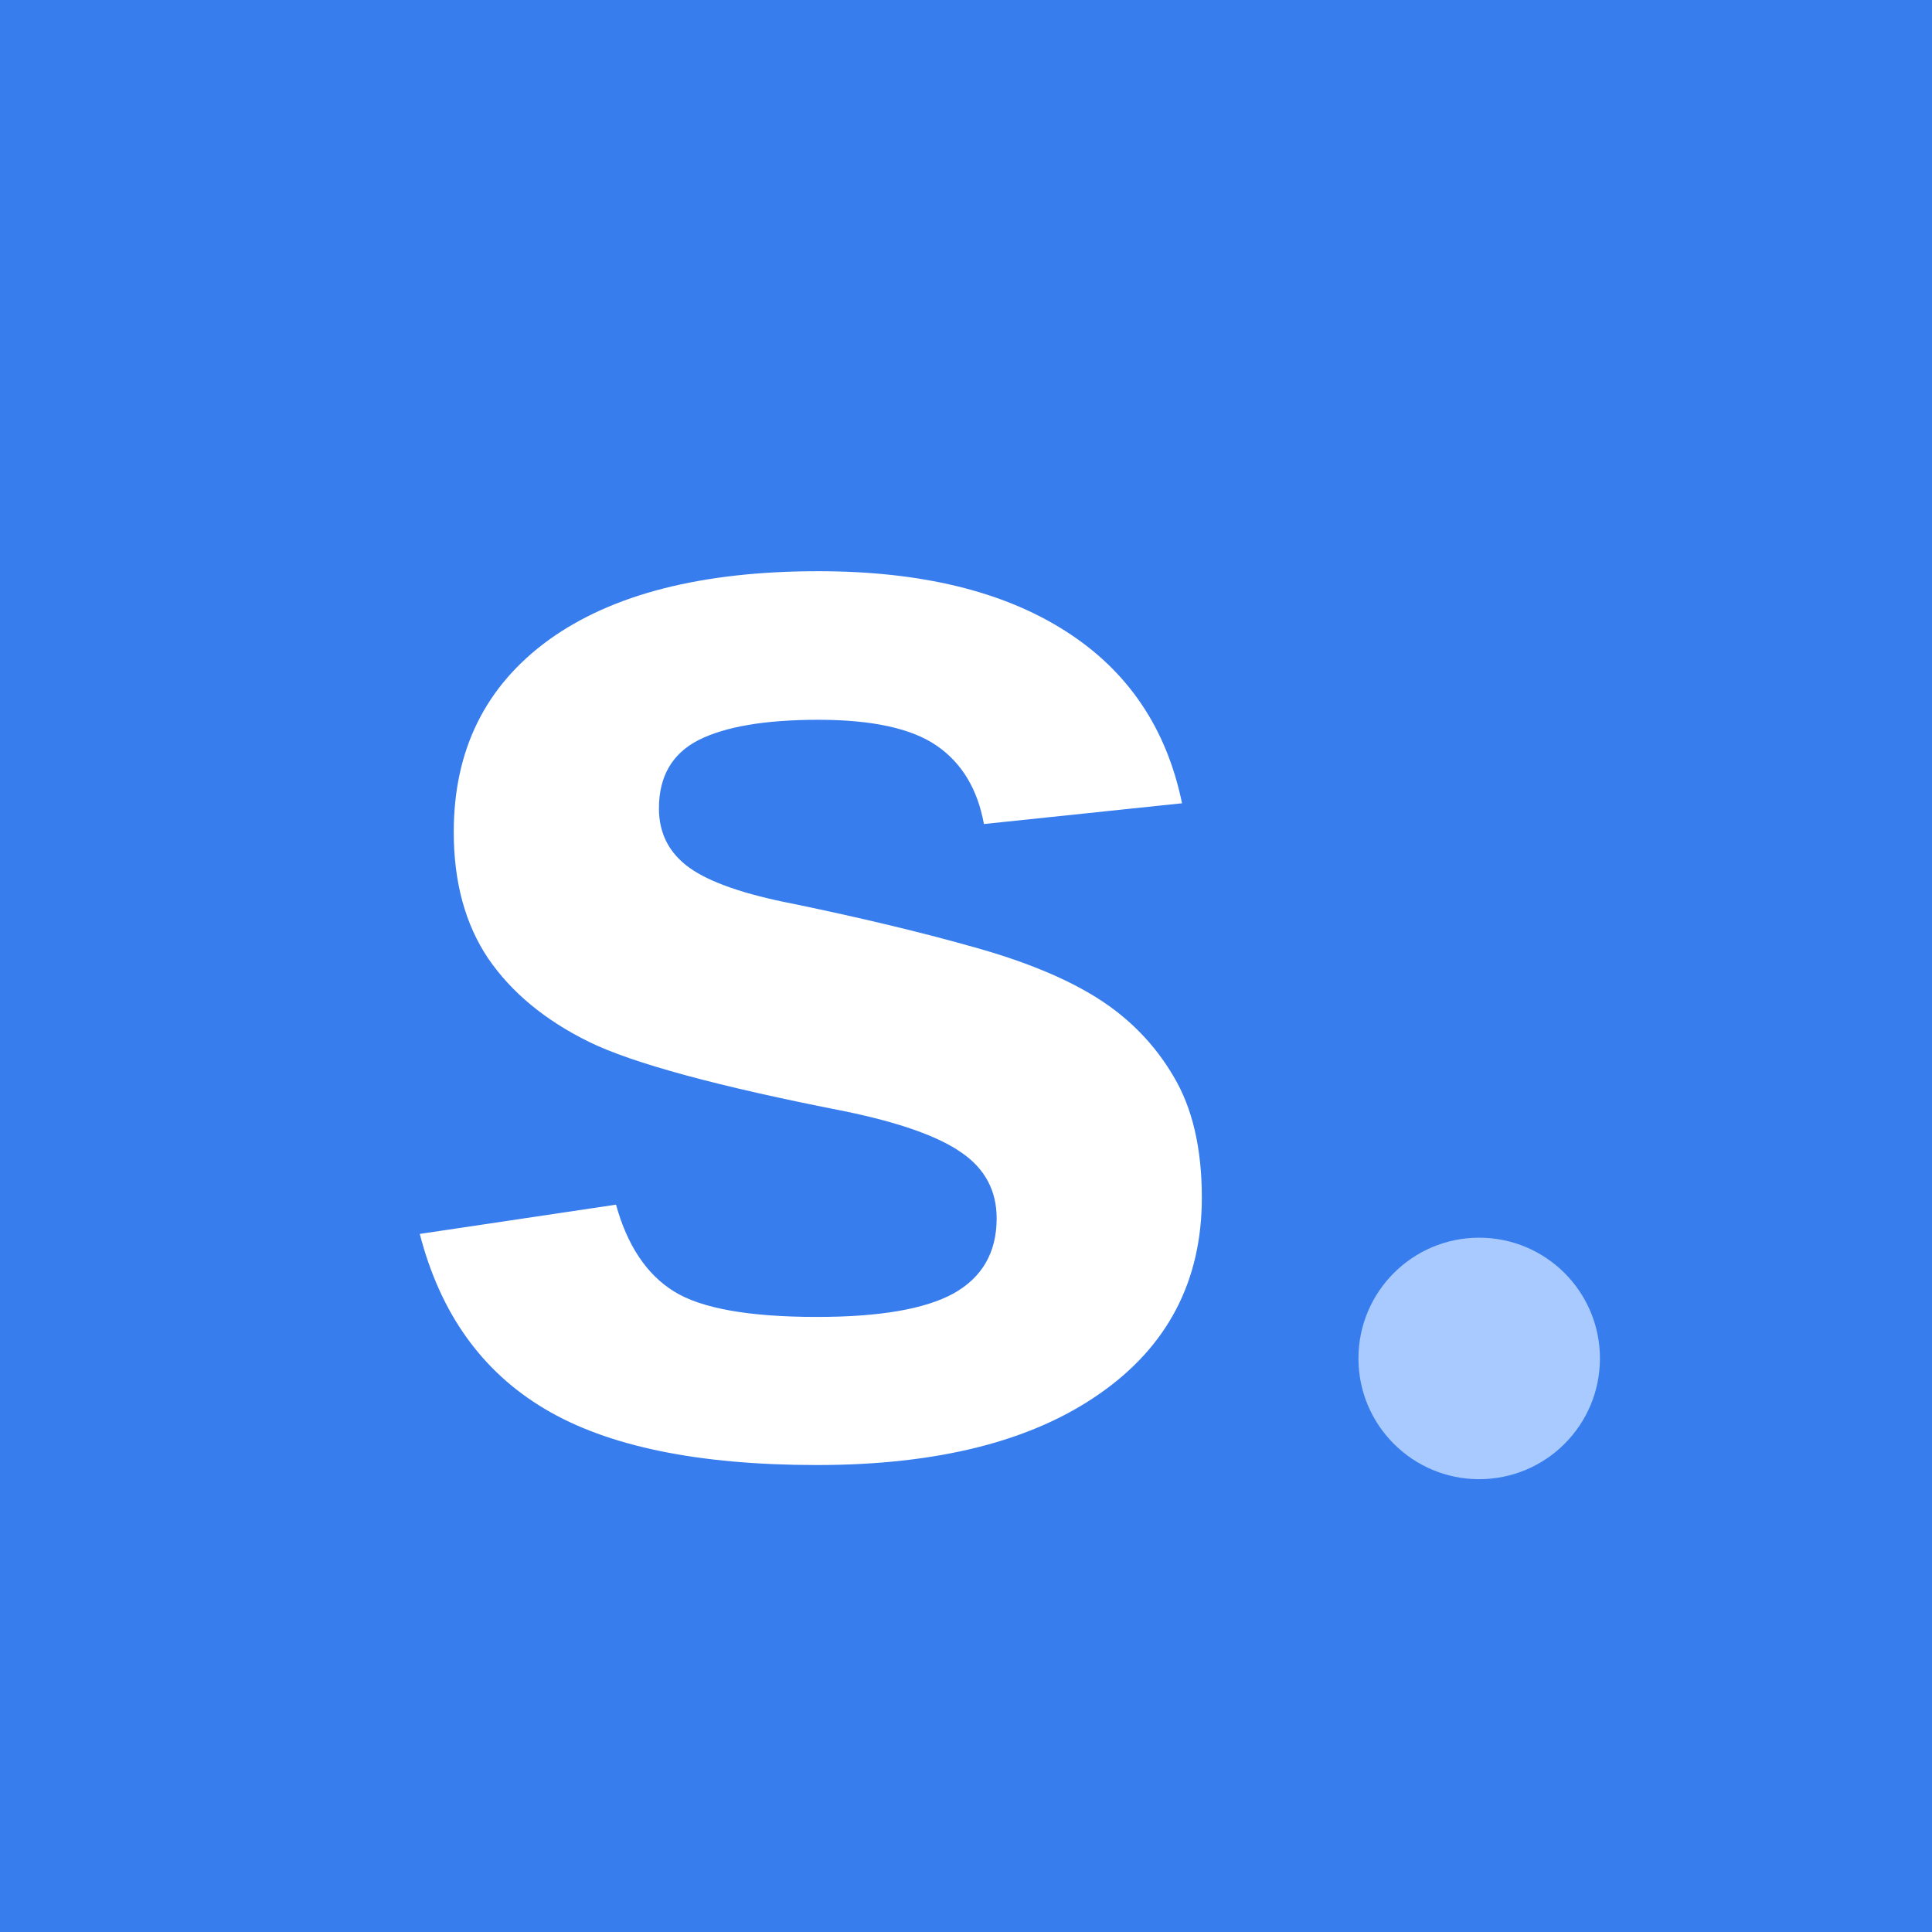
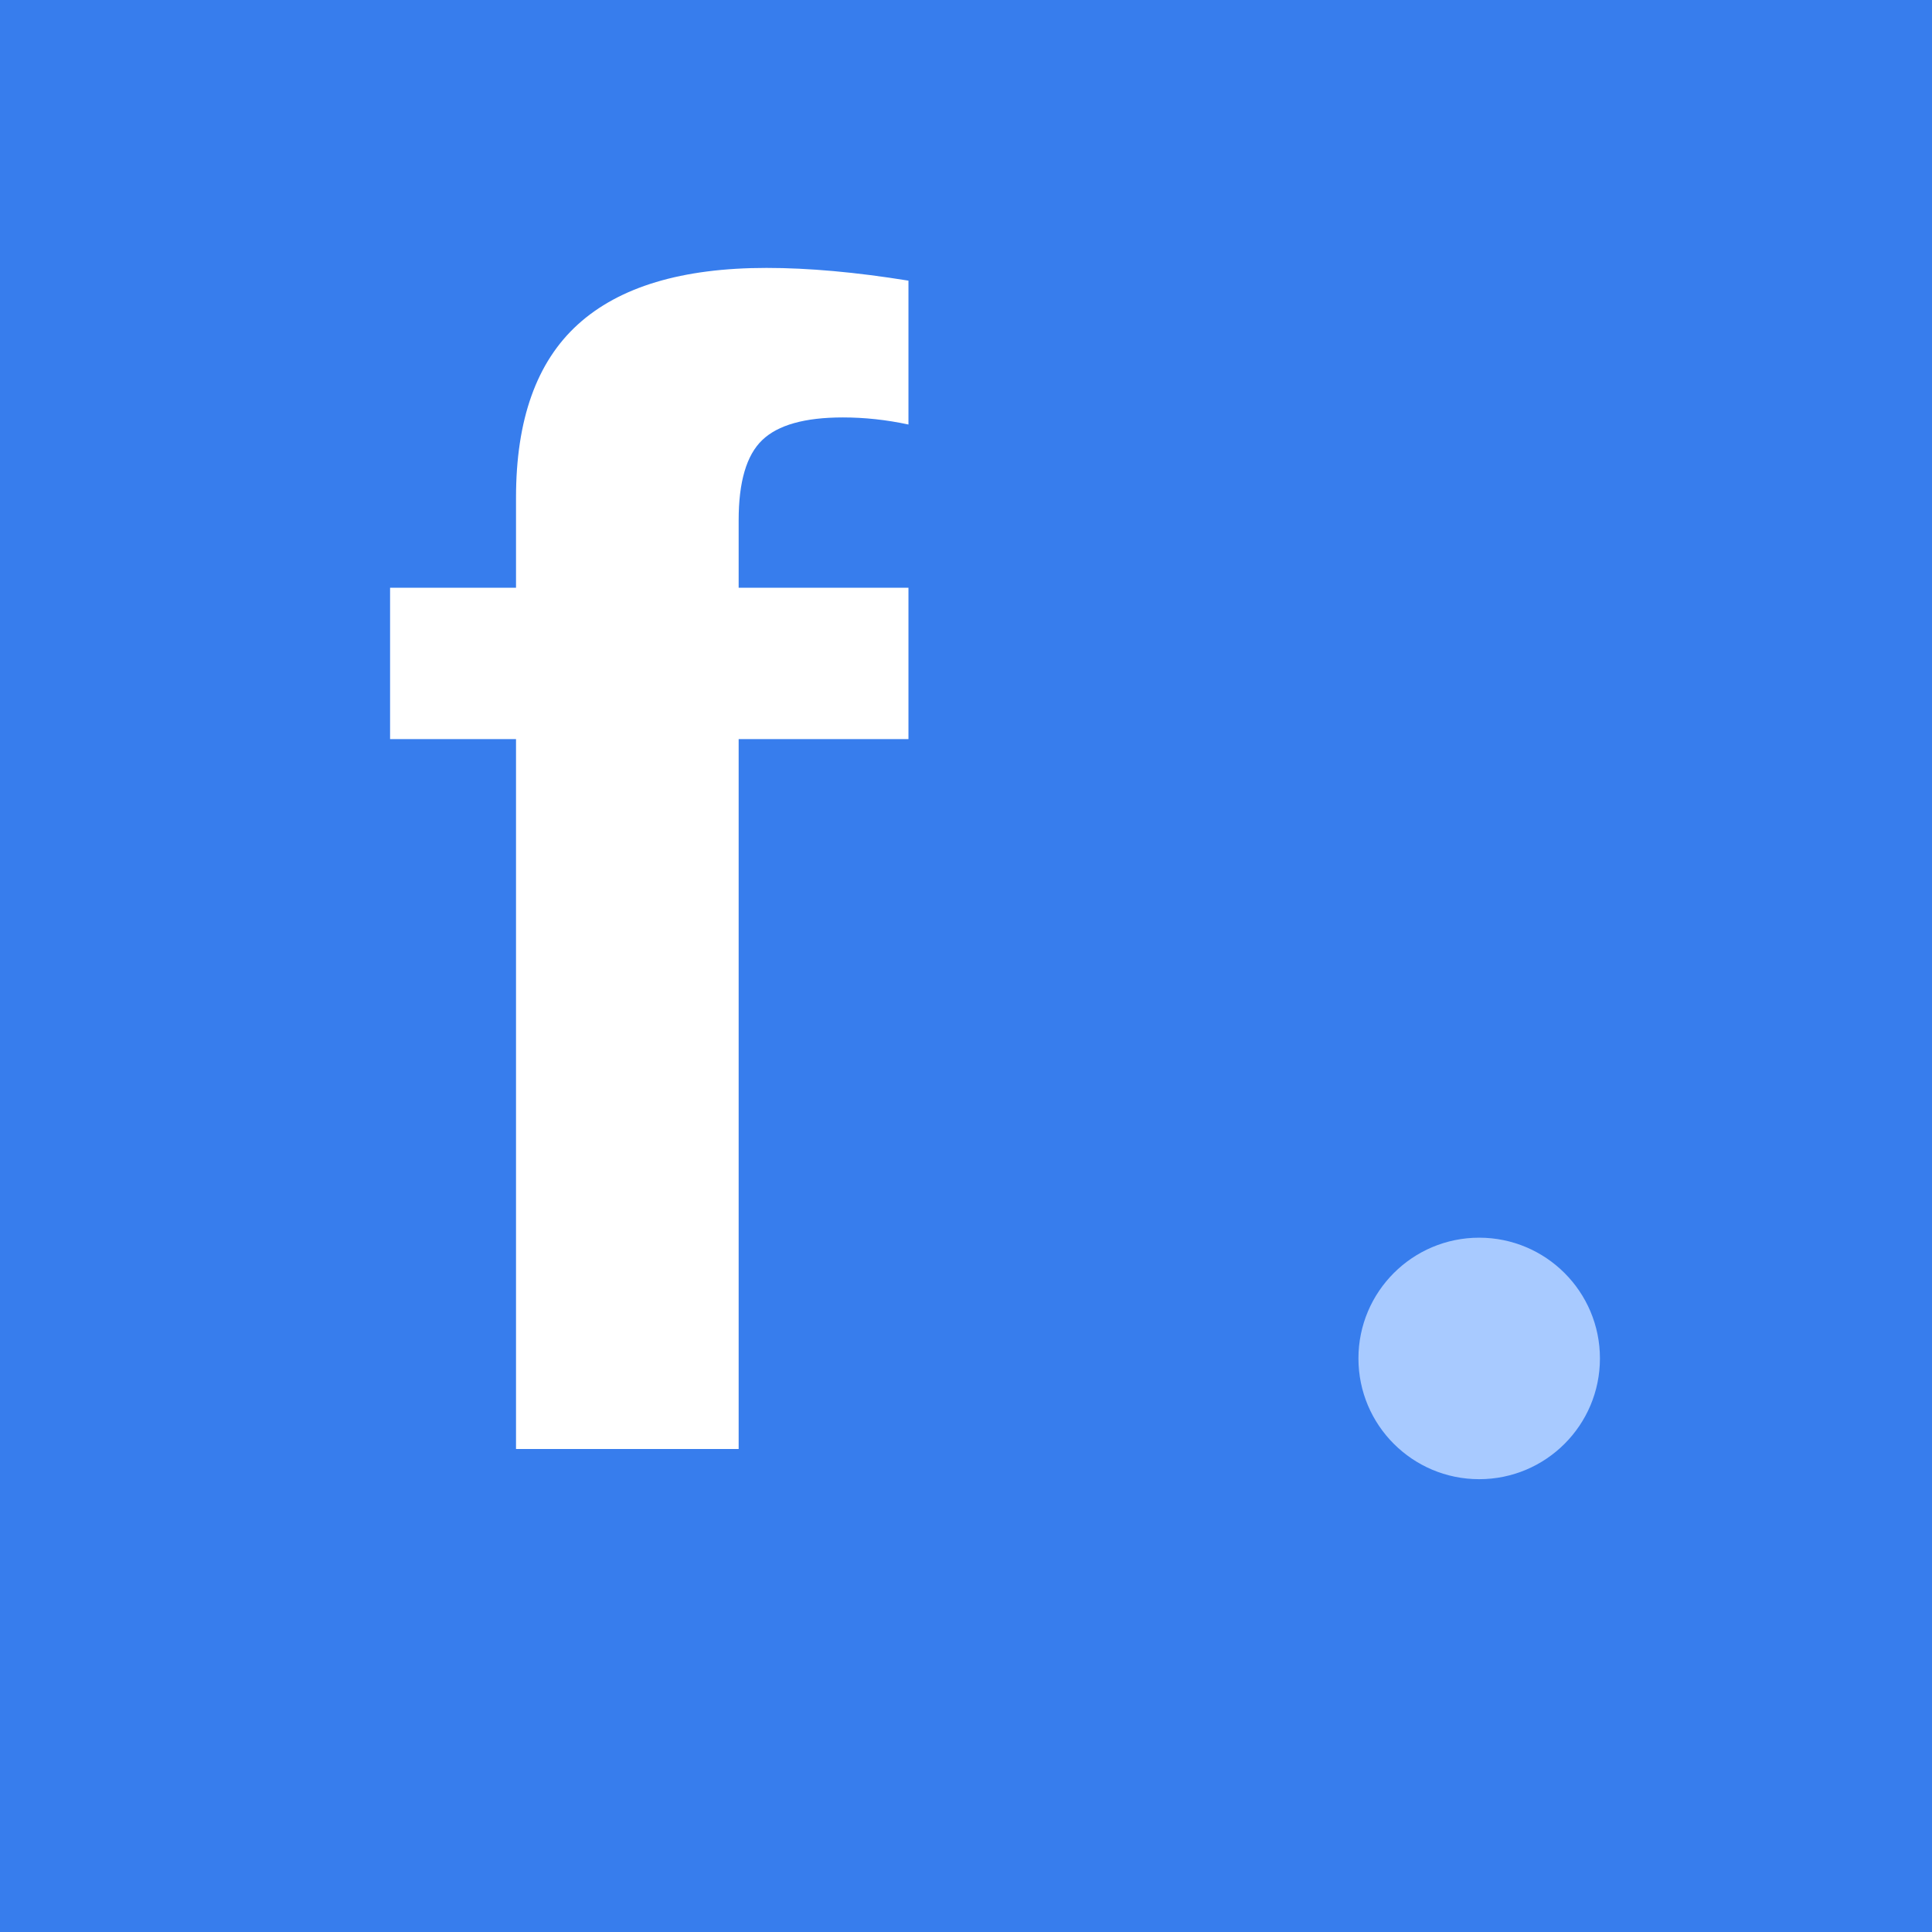
<svg xmlns="http://www.w3.org/2000/svg" viewBox="0 0 64 64">
  <rect width="64" height="64" fill="#377ded" />
-   <text x="12" y="48" fill="#fff" font-family="Arial, Helvetica, sans-serif" font-size="54" font-weight="900">s</text>
+   <text x="12" y="48" fill="#fff" font-family="Arial, Helvetica, sans-serif" font-size="54" font-weight="900">f</text>
  <circle cx="49" cy="45" r="4" fill="#a8caff" />
</svg>
